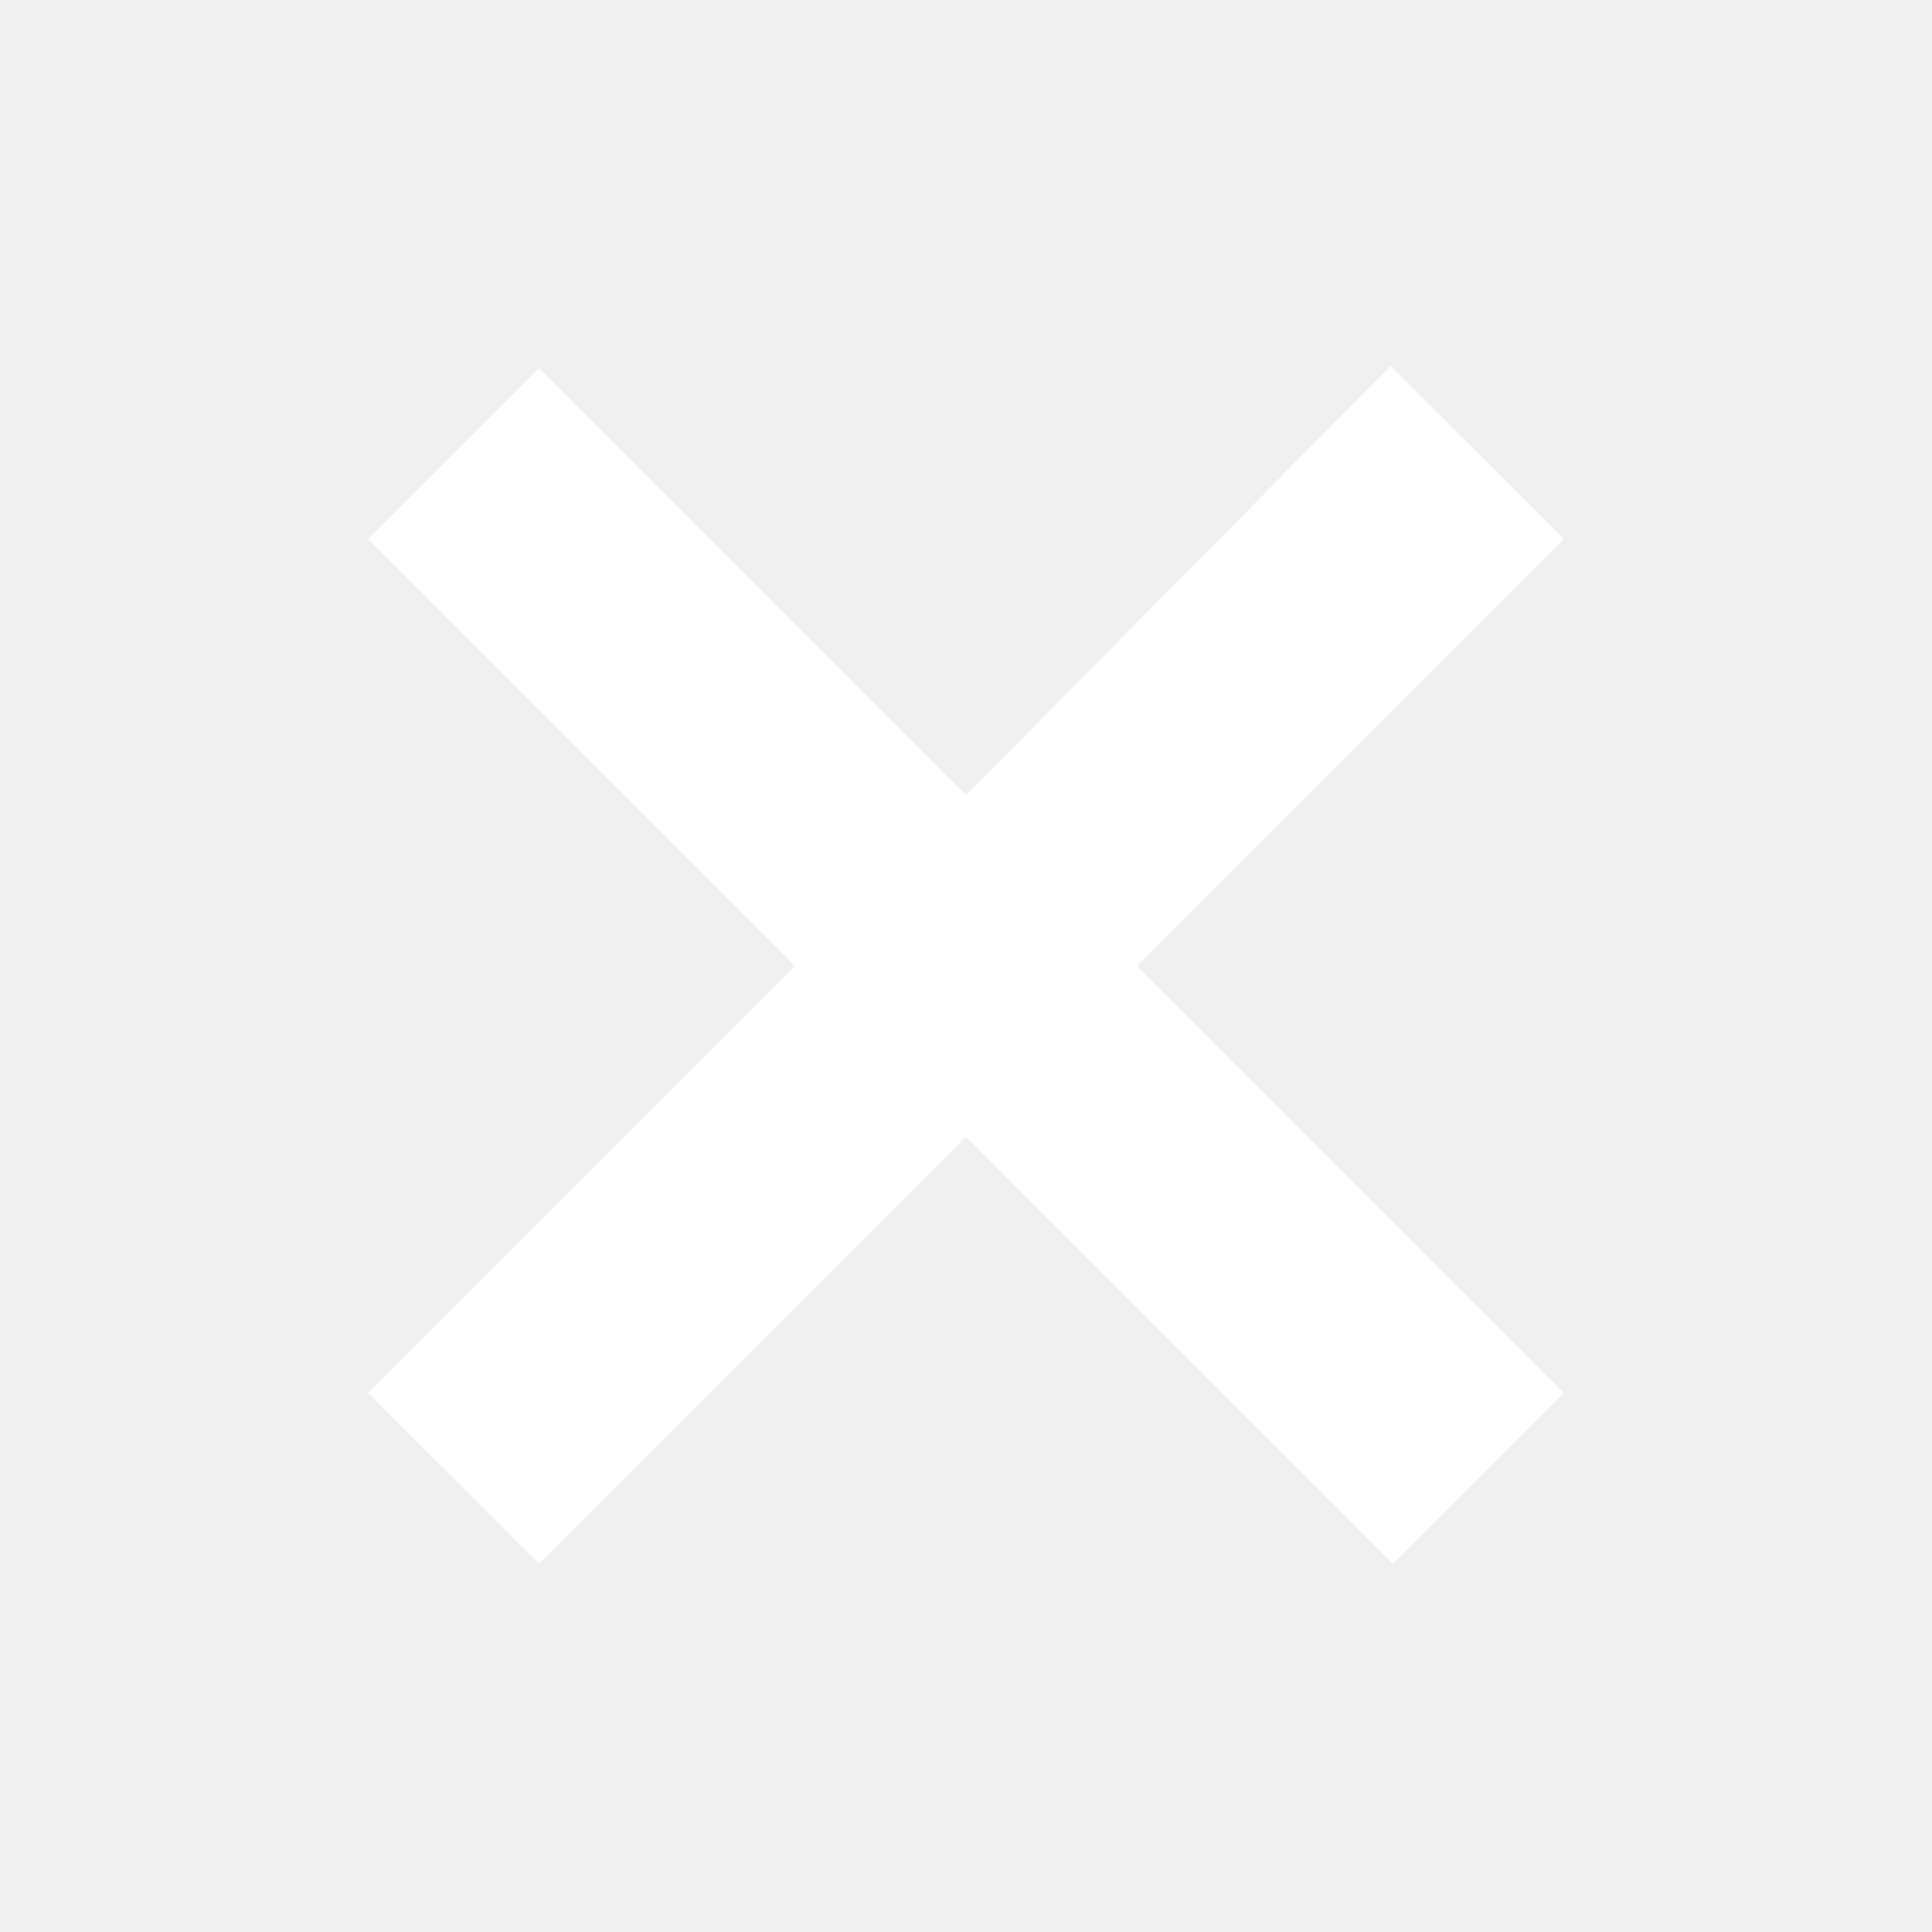
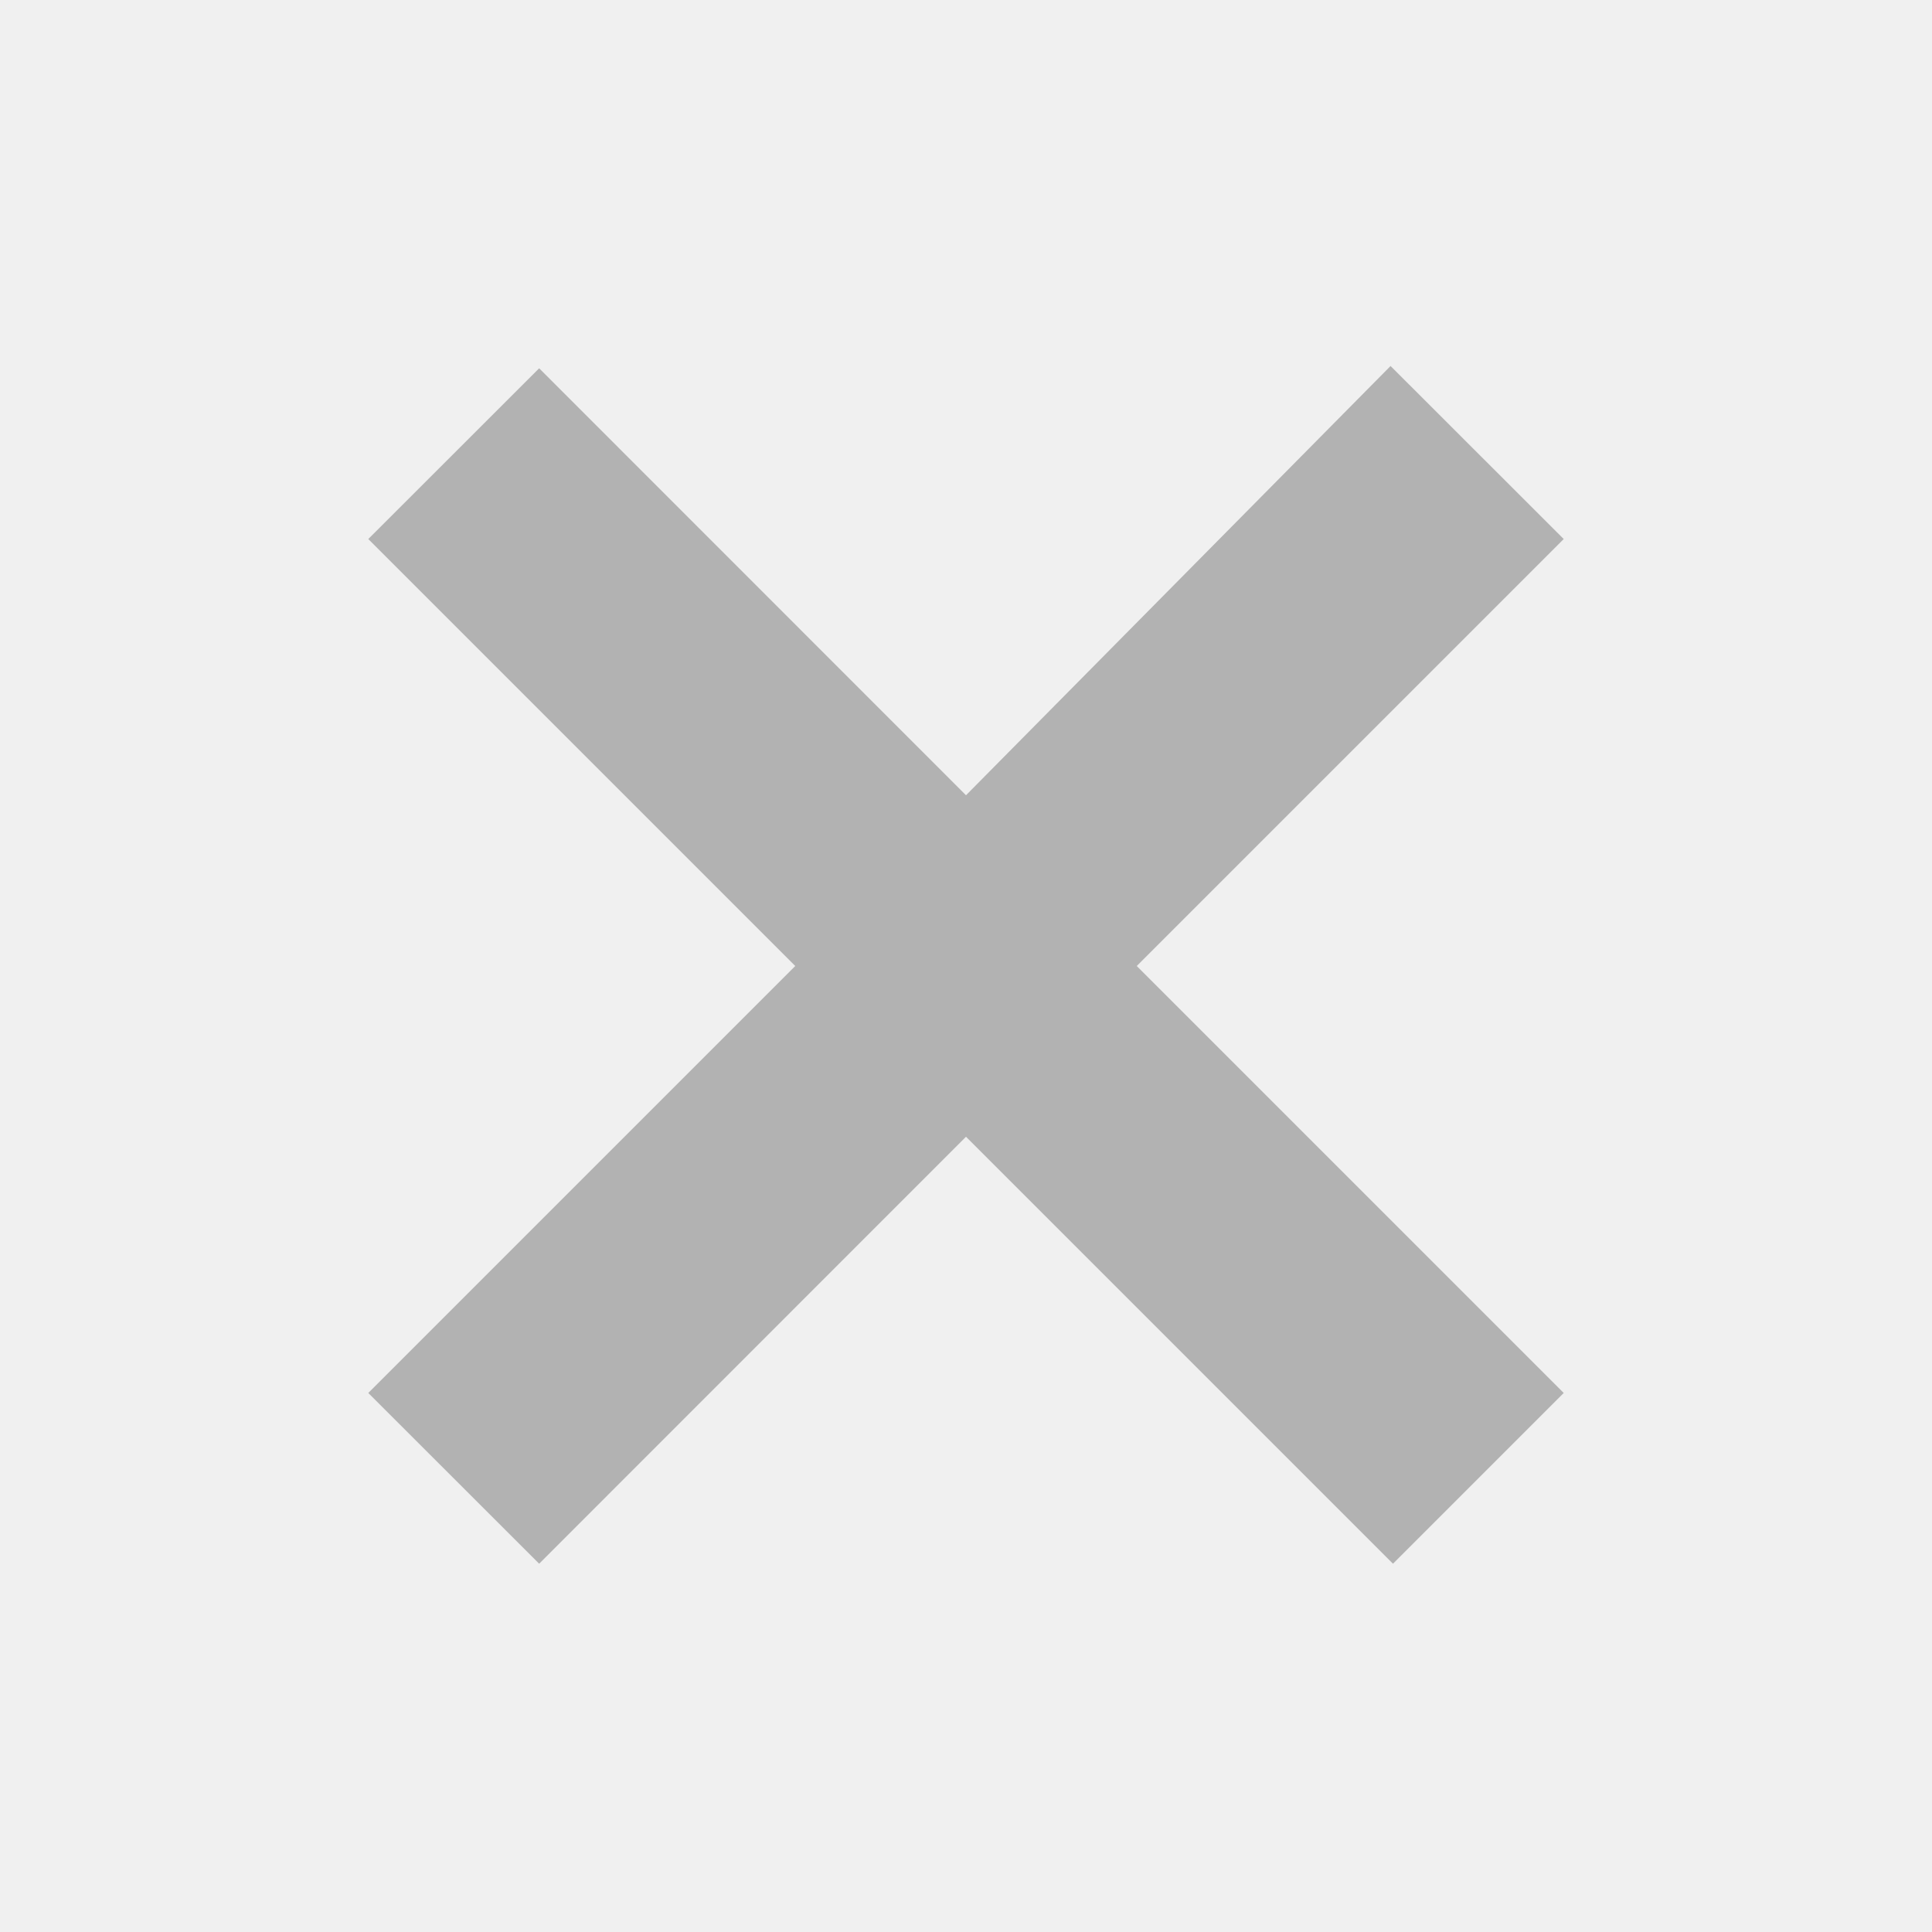
<svg xmlns="http://www.w3.org/2000/svg" height="16" width="16" version="1.1" id="svg2">
  <defs id="defs8" />
-   <path d="M12.95,11.536,11.536,12.95,8,9.414,4.465,12.95,3.05,11.536,6.586,8,3.05,4.464,4.465,3.05,8,6.586,11.516,3.031,12.95,4.464,9.414,8z" fill="#000" id="path4" style="fill:#ffffff" />
+   <path d="M12.95,11.536,11.536,12.95,8,9.414,4.465,12.95,3.05,11.536,6.586,8,3.05,4.464,4.465,3.05,8,6.586,11.516,3.031,12.95,4.464,9.414,8z" fill="#000" id="path4" style="fill:#b2b2b2" />
</svg>
